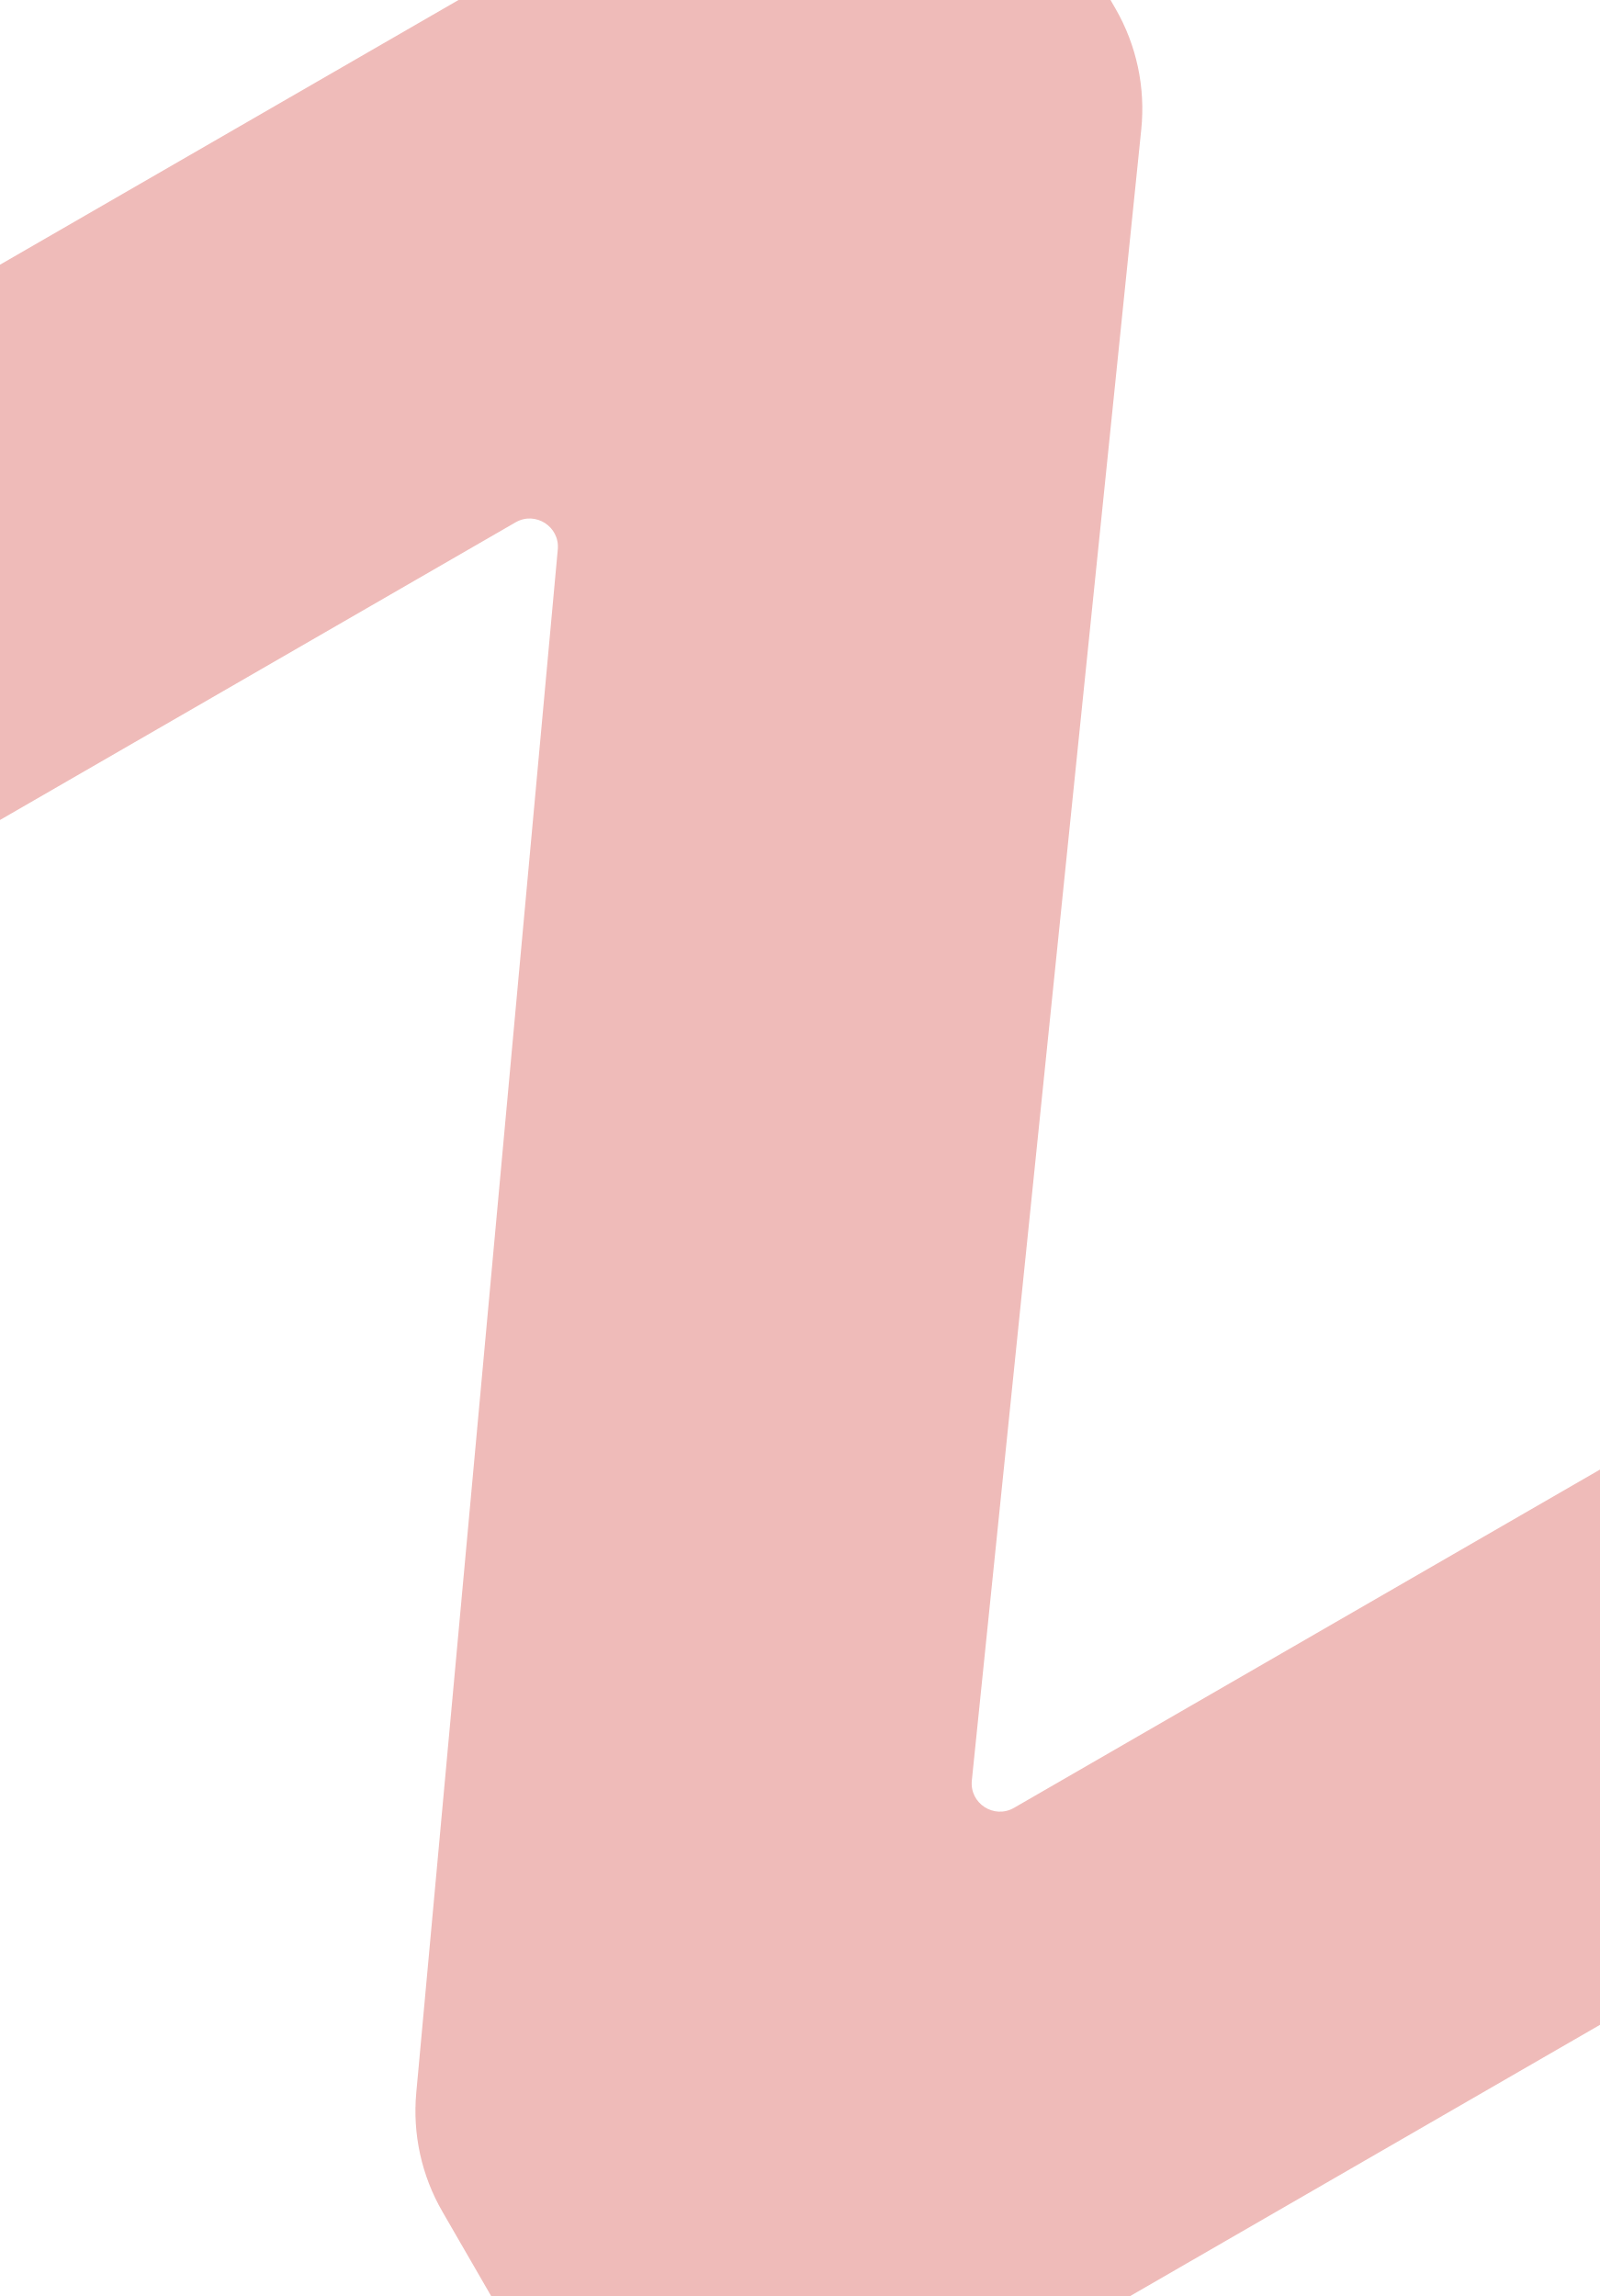
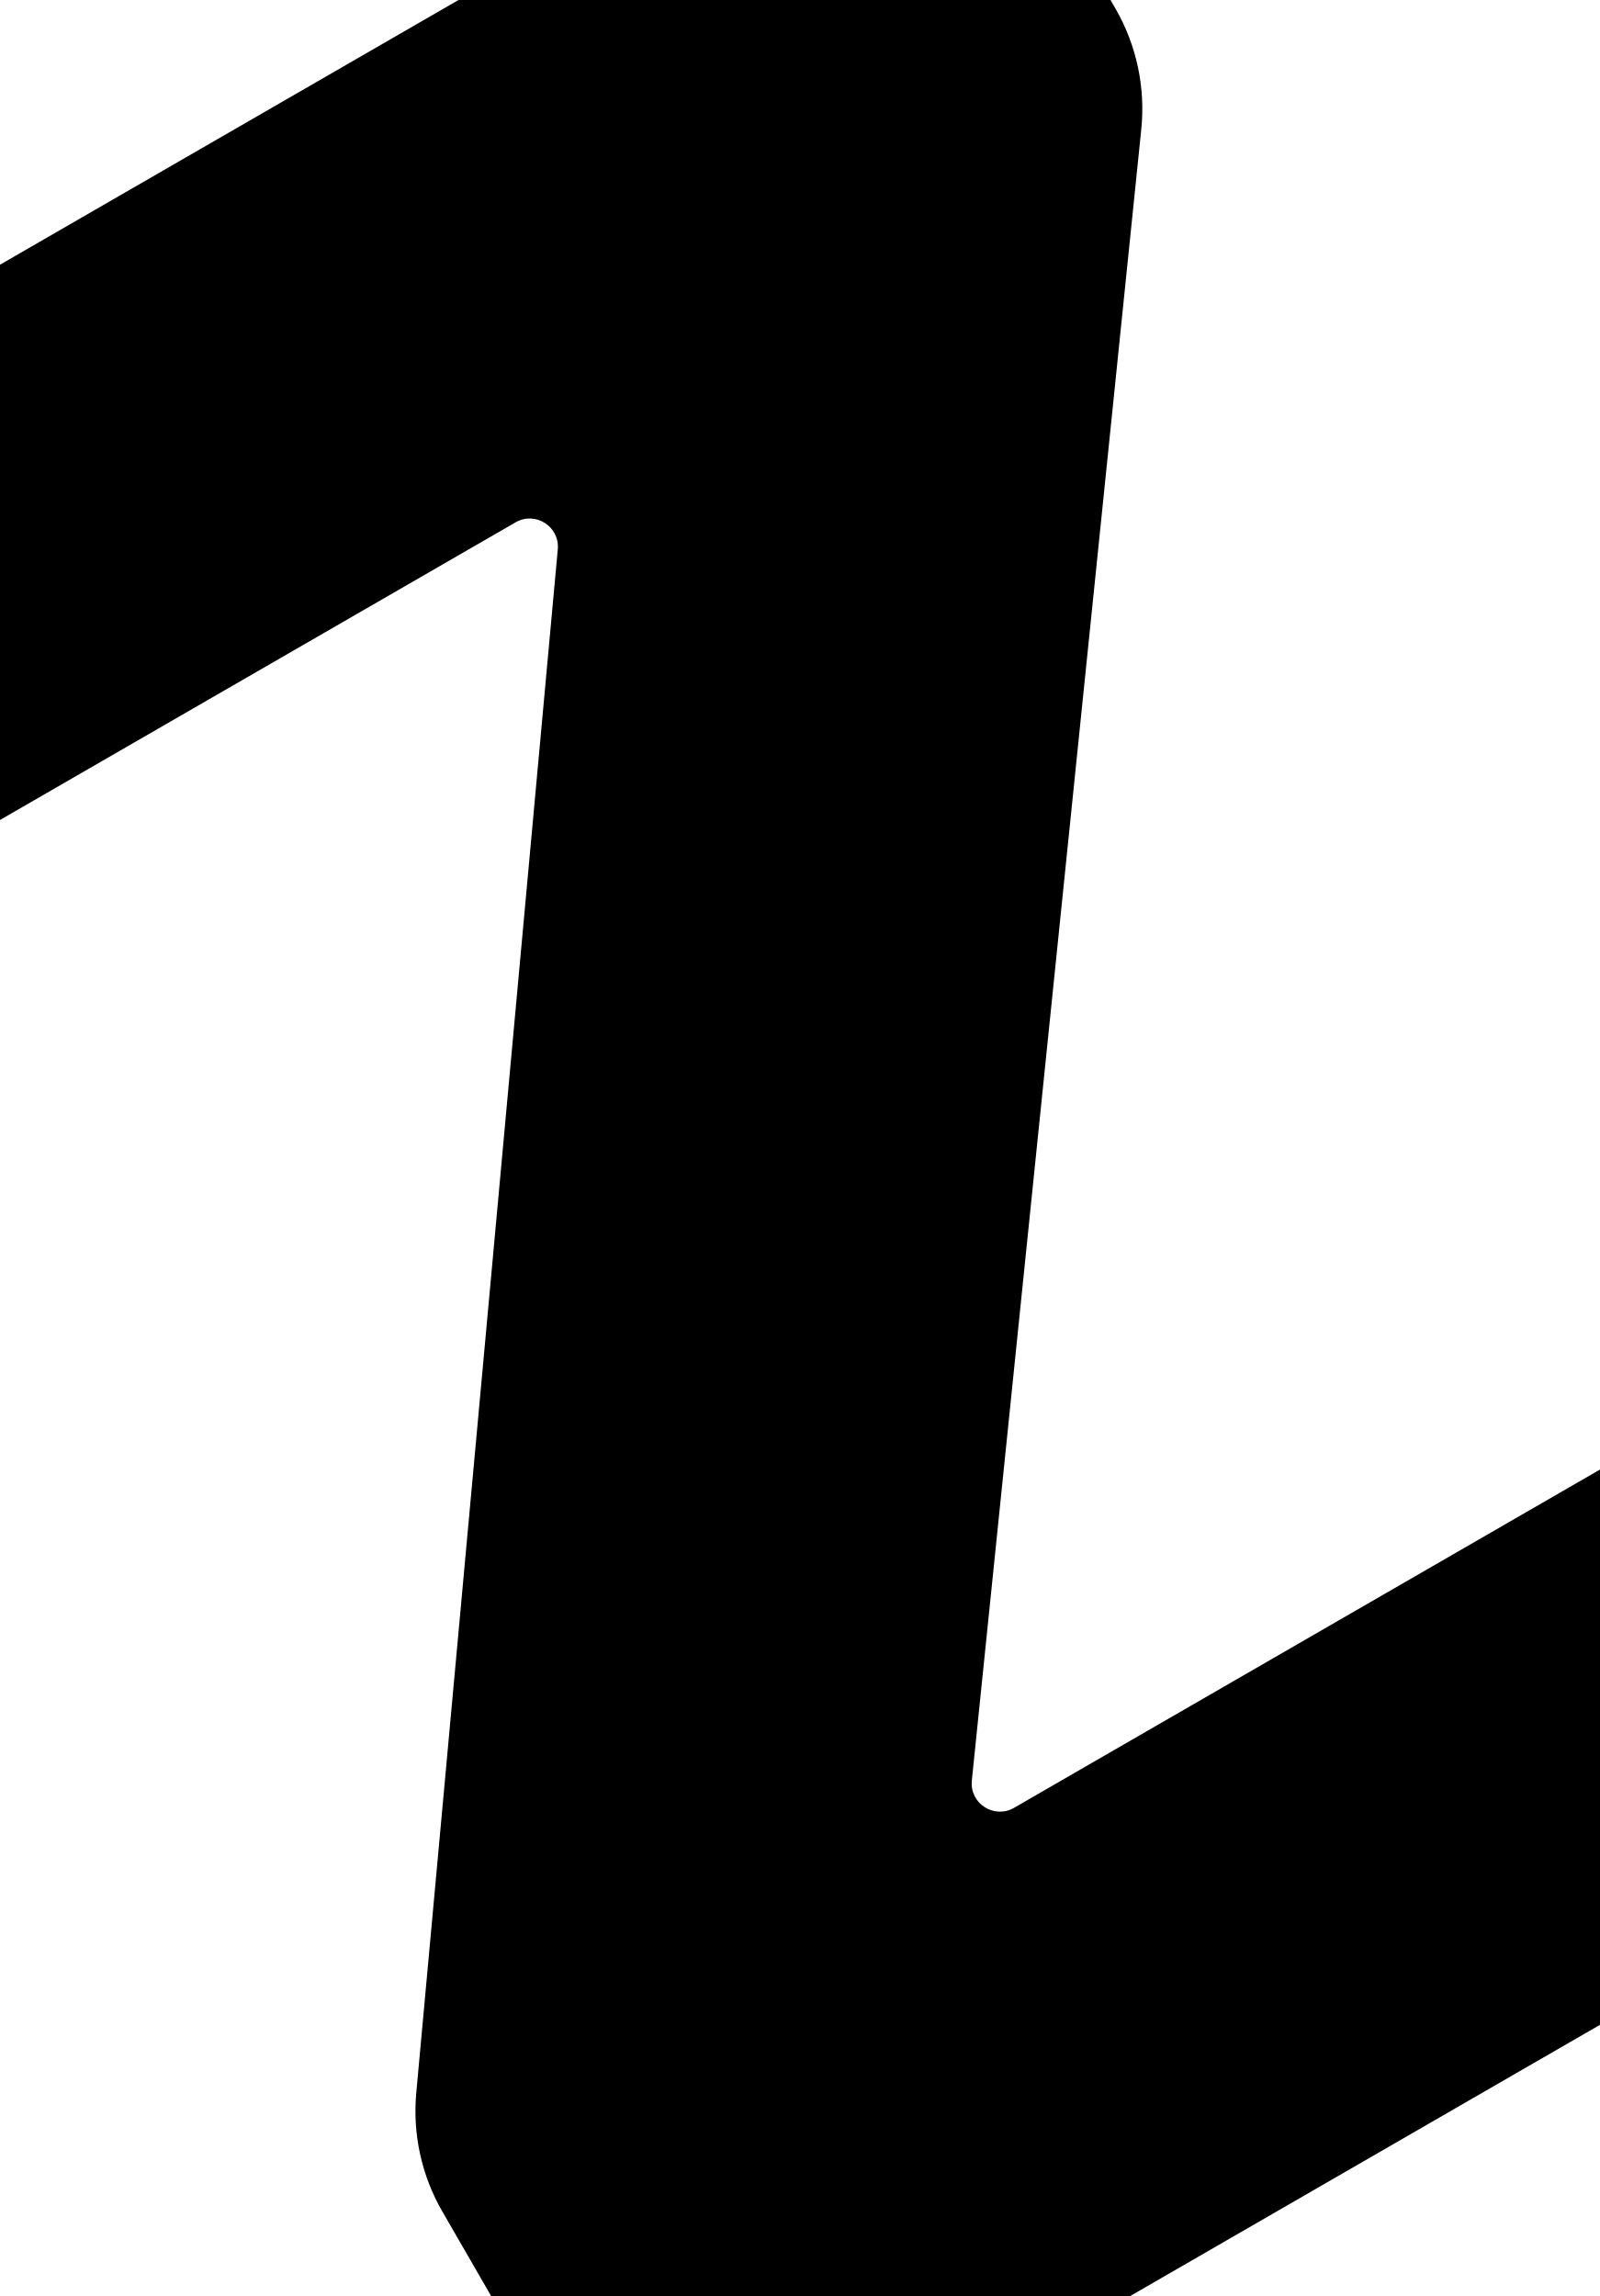
<svg xmlns="http://www.w3.org/2000/svg" width="510" height="732" viewBox="0 0 510 732" fill="none">
-   <path opacity="0.4" d="M294.261 -85.5L-155.206 174C-159.51 176.485 -160.985 181.99 -158.5 186.294L-90.845 303.476C-88.36 307.781 -82.855 309.256 -78.551 306.771L164.352 166.531C170.673 162.881 178.481 167.878 177.815 175.146L132.701 667.213C131.493 680.383 134.395 693.603 141.008 705.057L203 812.431C205.485 816.735 210.99 818.21 215.294 815.725L664.761 556.225C669.066 553.74 670.541 548.235 668.056 543.931L600.4 426.748C597.915 422.444 592.411 420.969 588.106 423.454L323.259 576.364C316.9 580.035 309.057 574.956 309.806 567.651L363.821 41.242C365.195 27.851 362.312 14.367 355.581 2.709L306.556 -82.206C304.07 -86.51 298.566 -87.985 294.261 -85.5Z" fill="#D7554F" />
+   <path d="M294.261 -85.5L-155.206 174C-159.51 176.485 -160.985 181.99 -158.5 186.294L-90.845 303.476C-88.36 307.781 -82.855 309.256 -78.551 306.771L164.352 166.531C170.673 162.881 178.481 167.878 177.815 175.146L132.701 667.213C131.493 680.383 134.395 693.603 141.008 705.057L203 812.431C205.485 816.735 210.99 818.21 215.294 815.725L664.761 556.225C669.066 553.74 670.541 548.235 668.056 543.931L600.4 426.748C597.915 422.444 592.411 420.969 588.106 423.454L323.259 576.364C316.9 580.035 309.057 574.956 309.806 567.651L363.821 41.242C365.195 27.851 362.312 14.367 355.581 2.709L306.556 -82.206C304.07 -86.51 298.566 -87.985 294.261 -85.5Z" fill="currentColor" />
</svg>
